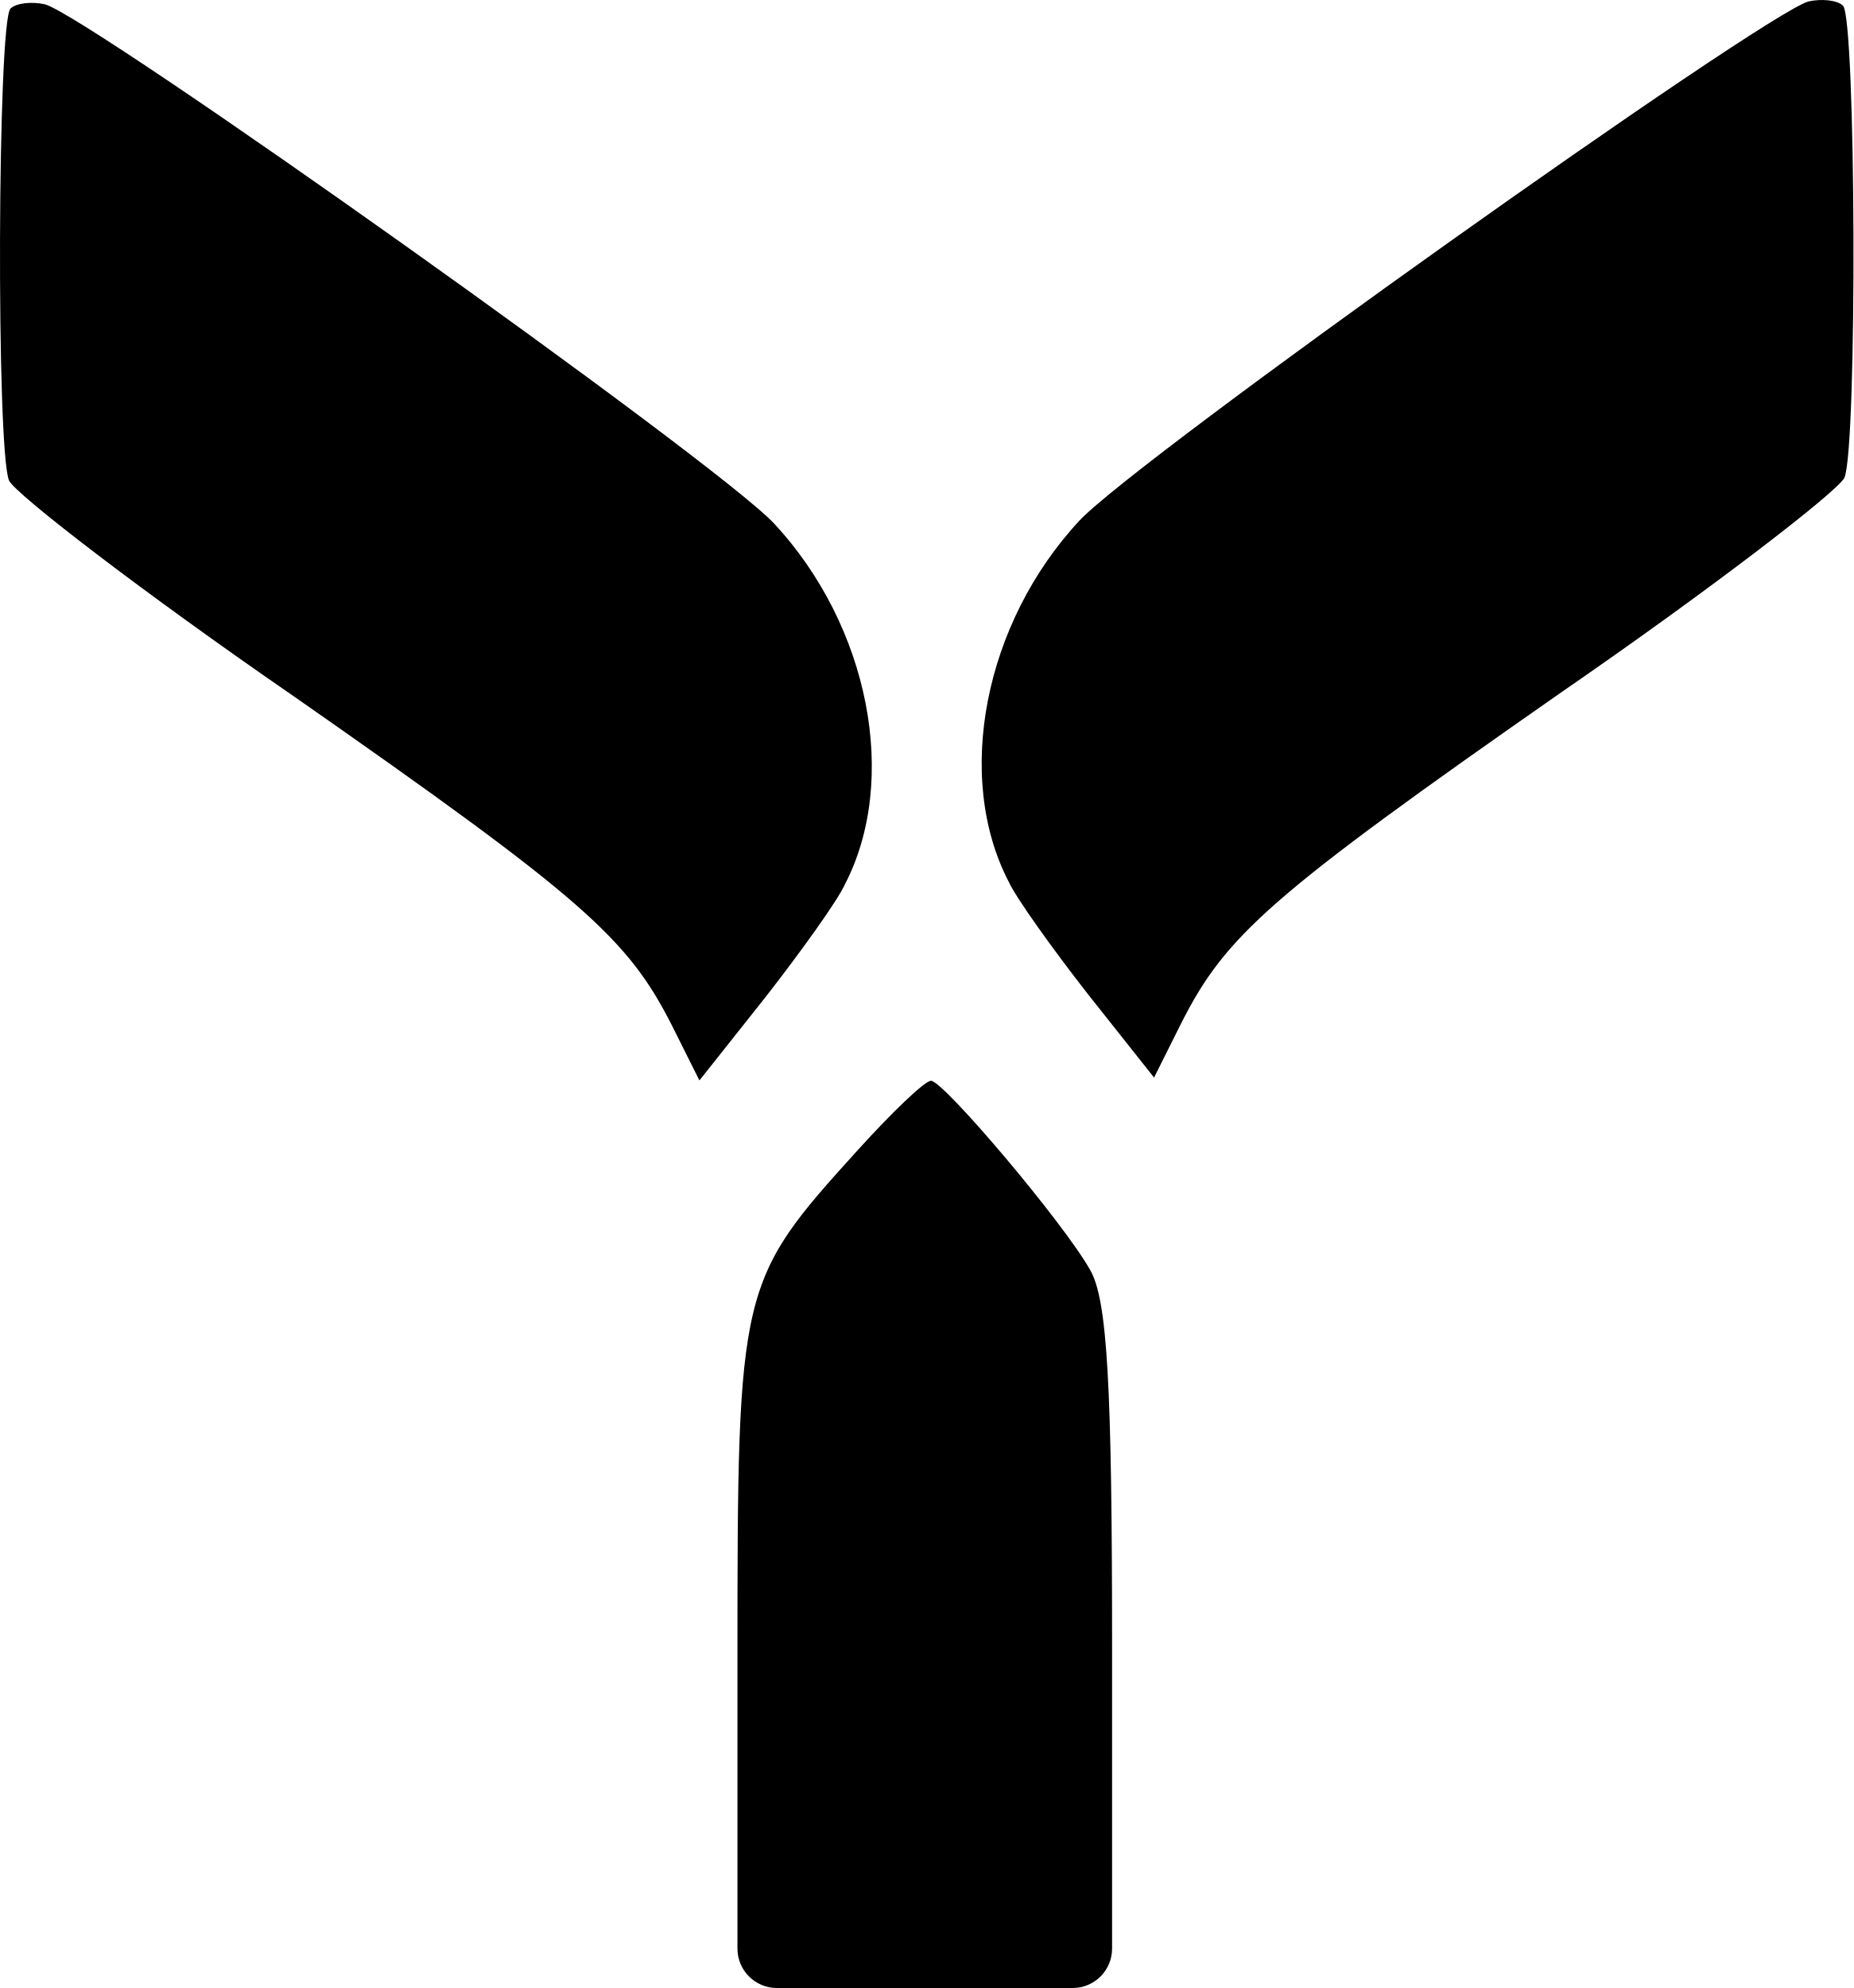
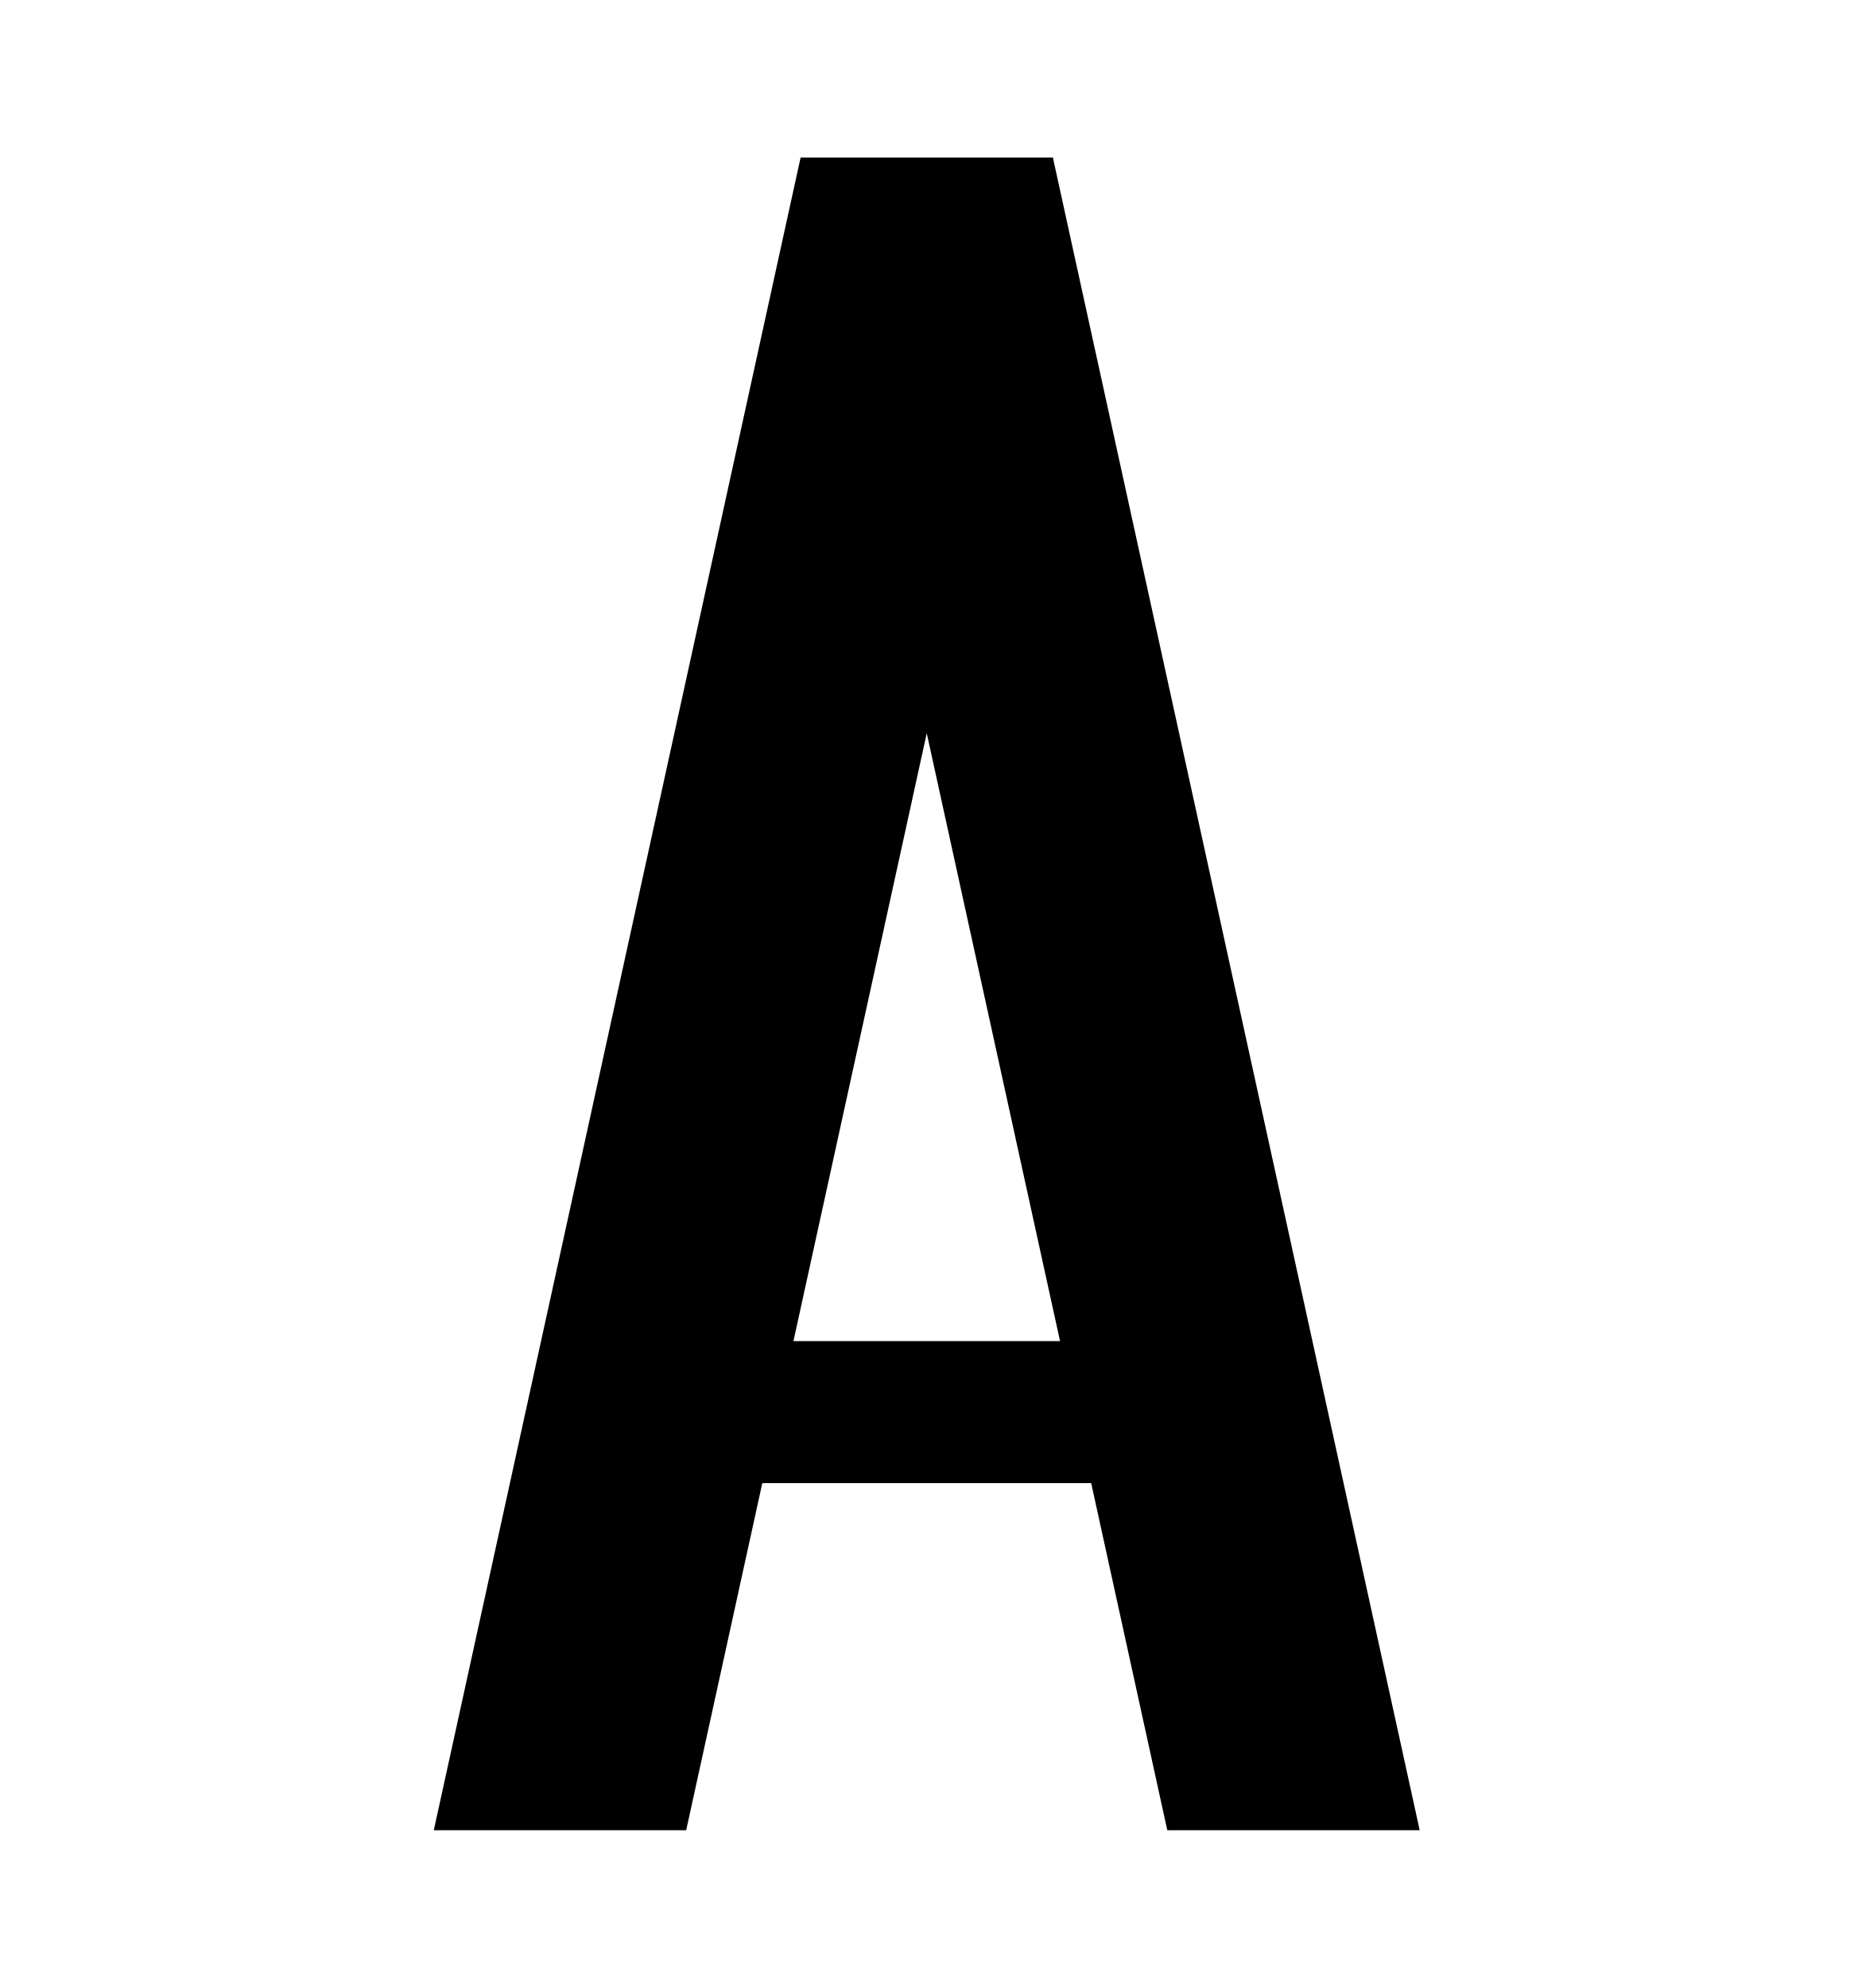
<svg xmlns="http://www.w3.org/2000/svg" width="470" height="504" viewBox="0 0 470 504" fill="none">
-   <path d="M2.652 2.19C-0.631 5.472 -0.995 113.797 2.287 121.821C3.746 125.104 35.842 149.906 74.504 176.531C148.179 227.958 159.121 237.806 170.428 260.054L177.358 273.914L194.135 252.76C203.254 241.088 212.372 228.323 214.196 224.311C228.055 197.685 220.396 158.659 196.324 132.763C181.735 117.08 23.077 4.378 11.405 1.096C8.123 0.366 4.111 0.731 2.652 2.19Z" fill="black" />
-   <path d="M467.348 1.459C470.631 4.742 470.995 113.067 467.713 121.091C466.254 124.374 434.158 149.175 395.496 175.801C321.821 227.228 310.879 237.075 299.572 259.324L292.642 273.184L275.865 252.029C266.746 240.358 257.628 227.592 255.804 223.58C241.945 196.955 249.604 157.929 273.676 132.033C288.265 116.35 446.923 3.648 458.595 0.365C461.877 -0.364 465.889 0.001 467.348 1.459Z" fill="black" />
-   <path d="M217.479 291.602C187.396 324.802 187 326.002 187 420.002V494.002C187 499.525 191.477 504.002 197 504.002H234.5H272C277.523 504.002 282 499.525 282 494.002V418.002C282 351.202 280.812 329.602 276.458 322.002C269.729 310.002 239.25 274.002 236.083 274.002C234.5 274.002 226.187 282.002 217.479 291.602Z" fill="black" />
+   <path d="M110 464H174L267 40H203Z" fill="black" />
+   <path d="M360 464H296L203 40H267Z" fill="black" />
+   <path d="M150 340H320V376H150Z" fill="black" />
</svg>
